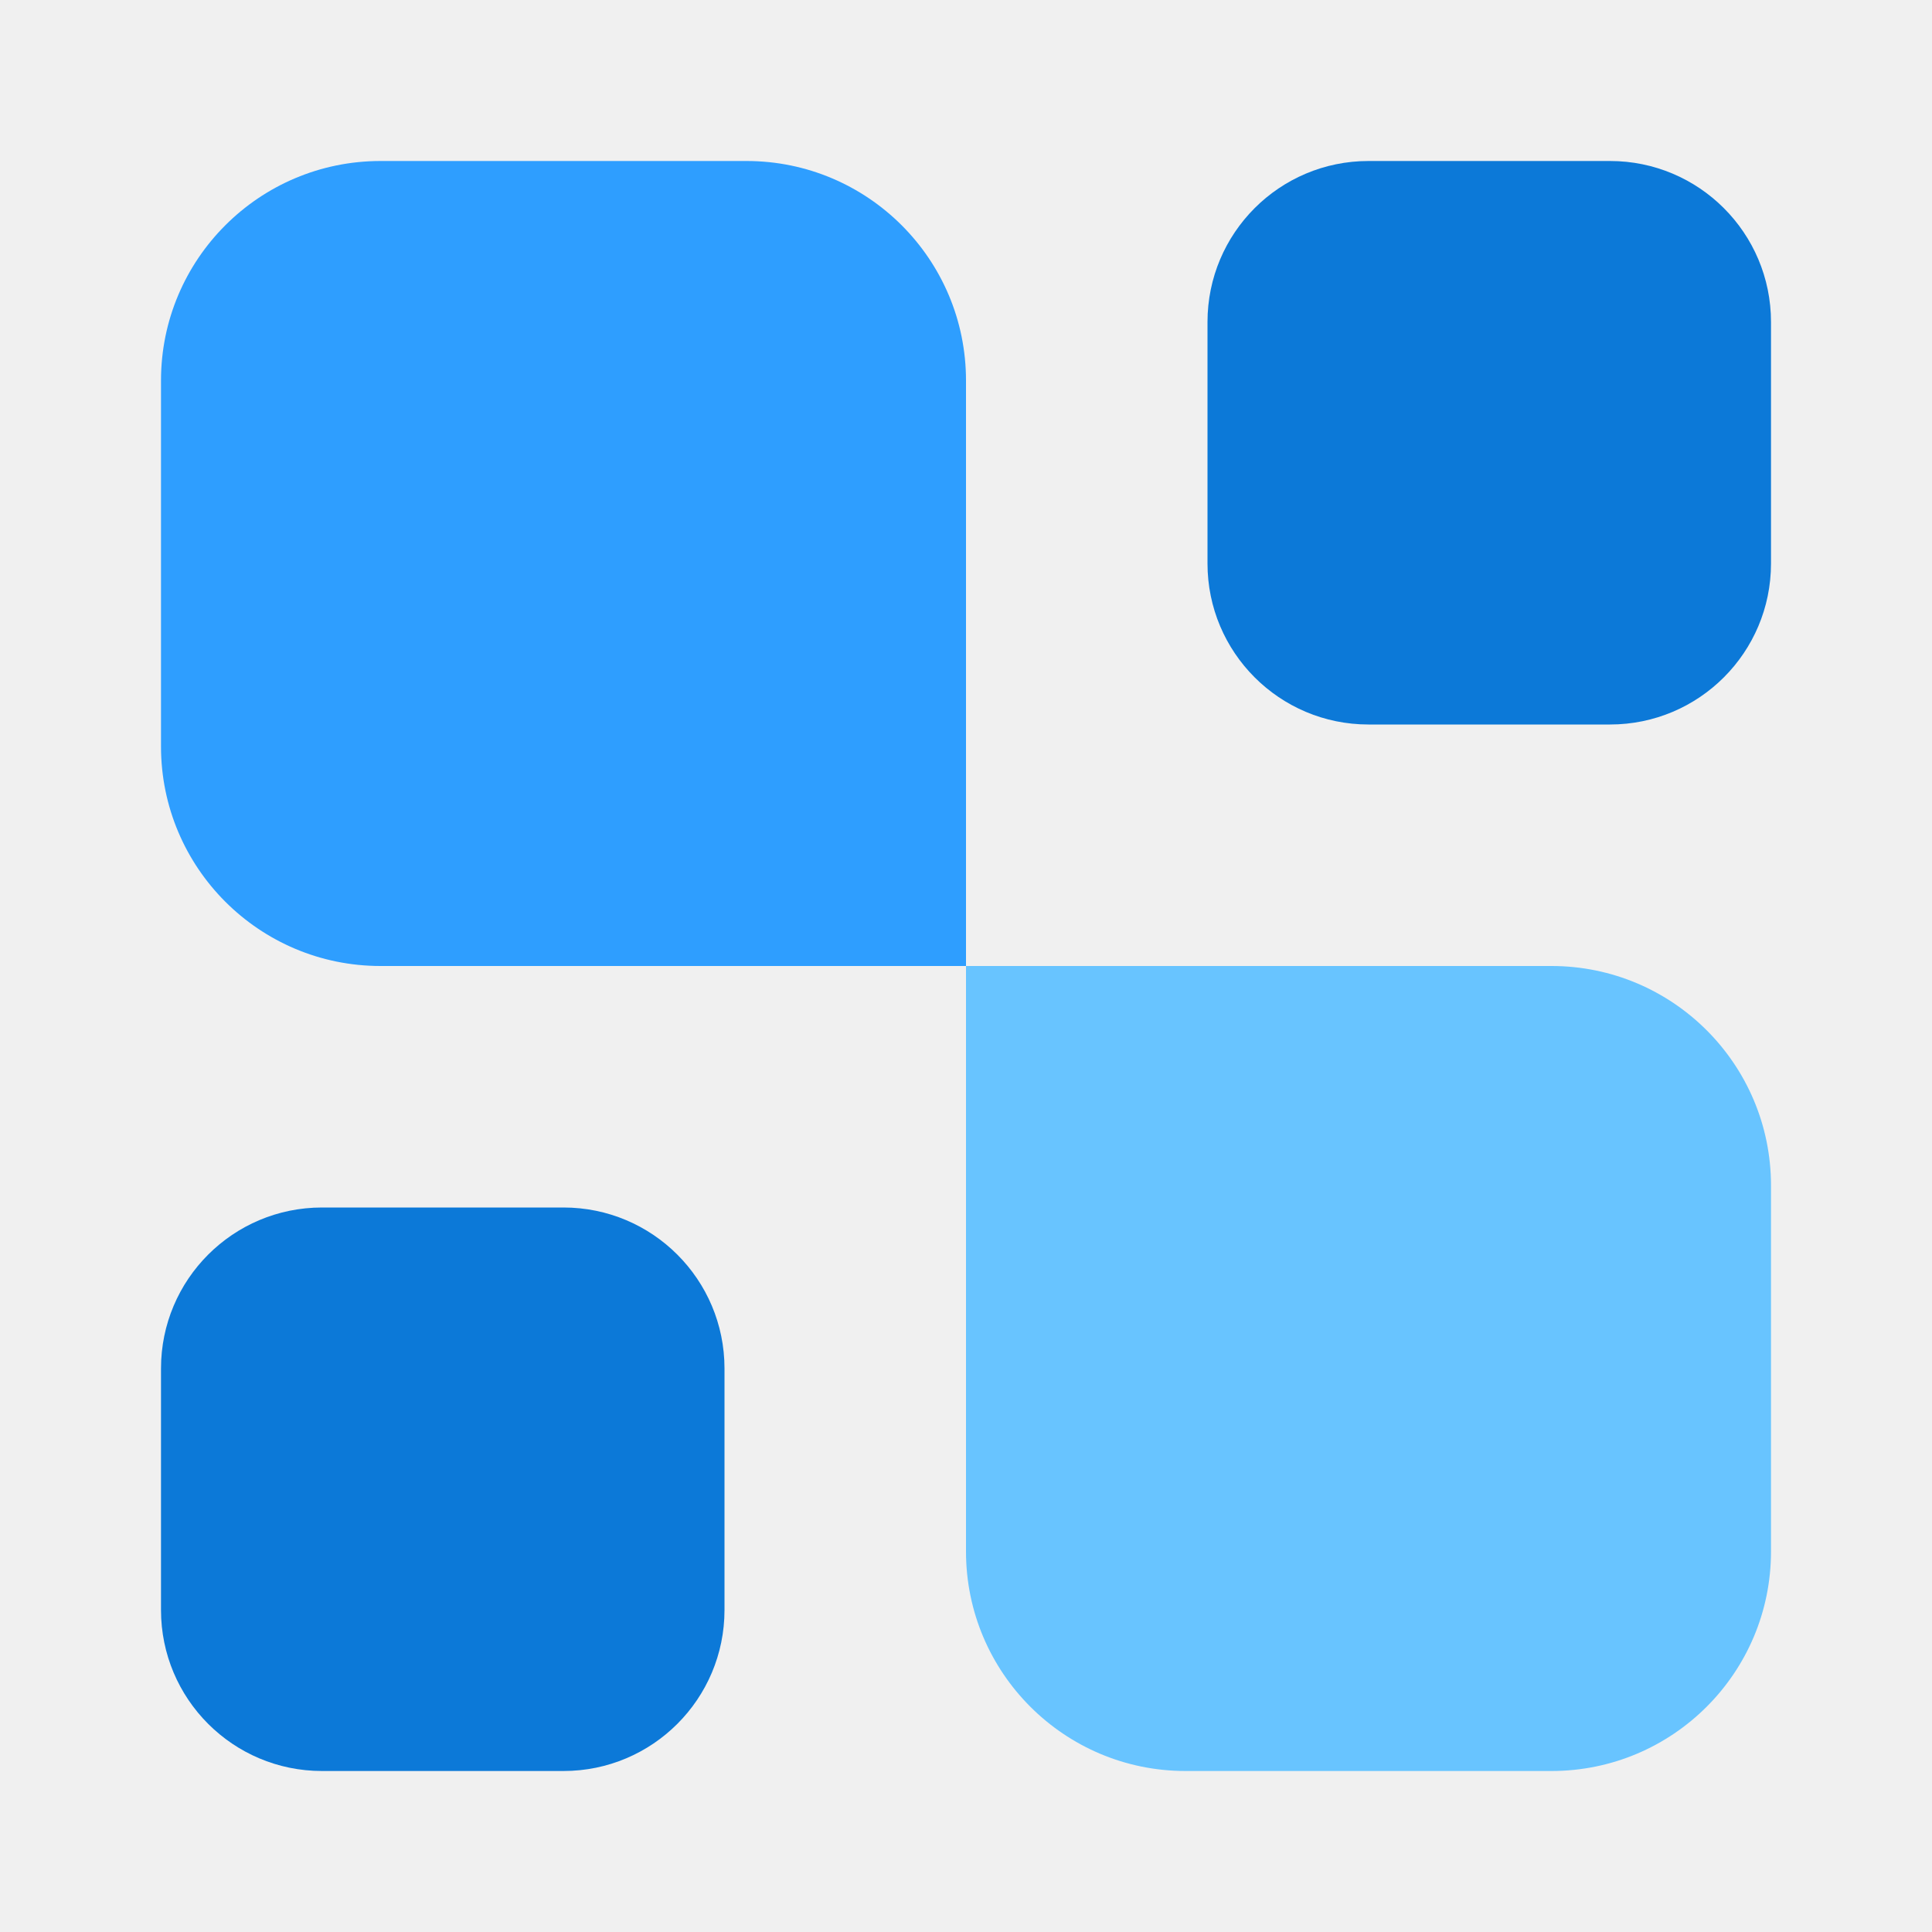
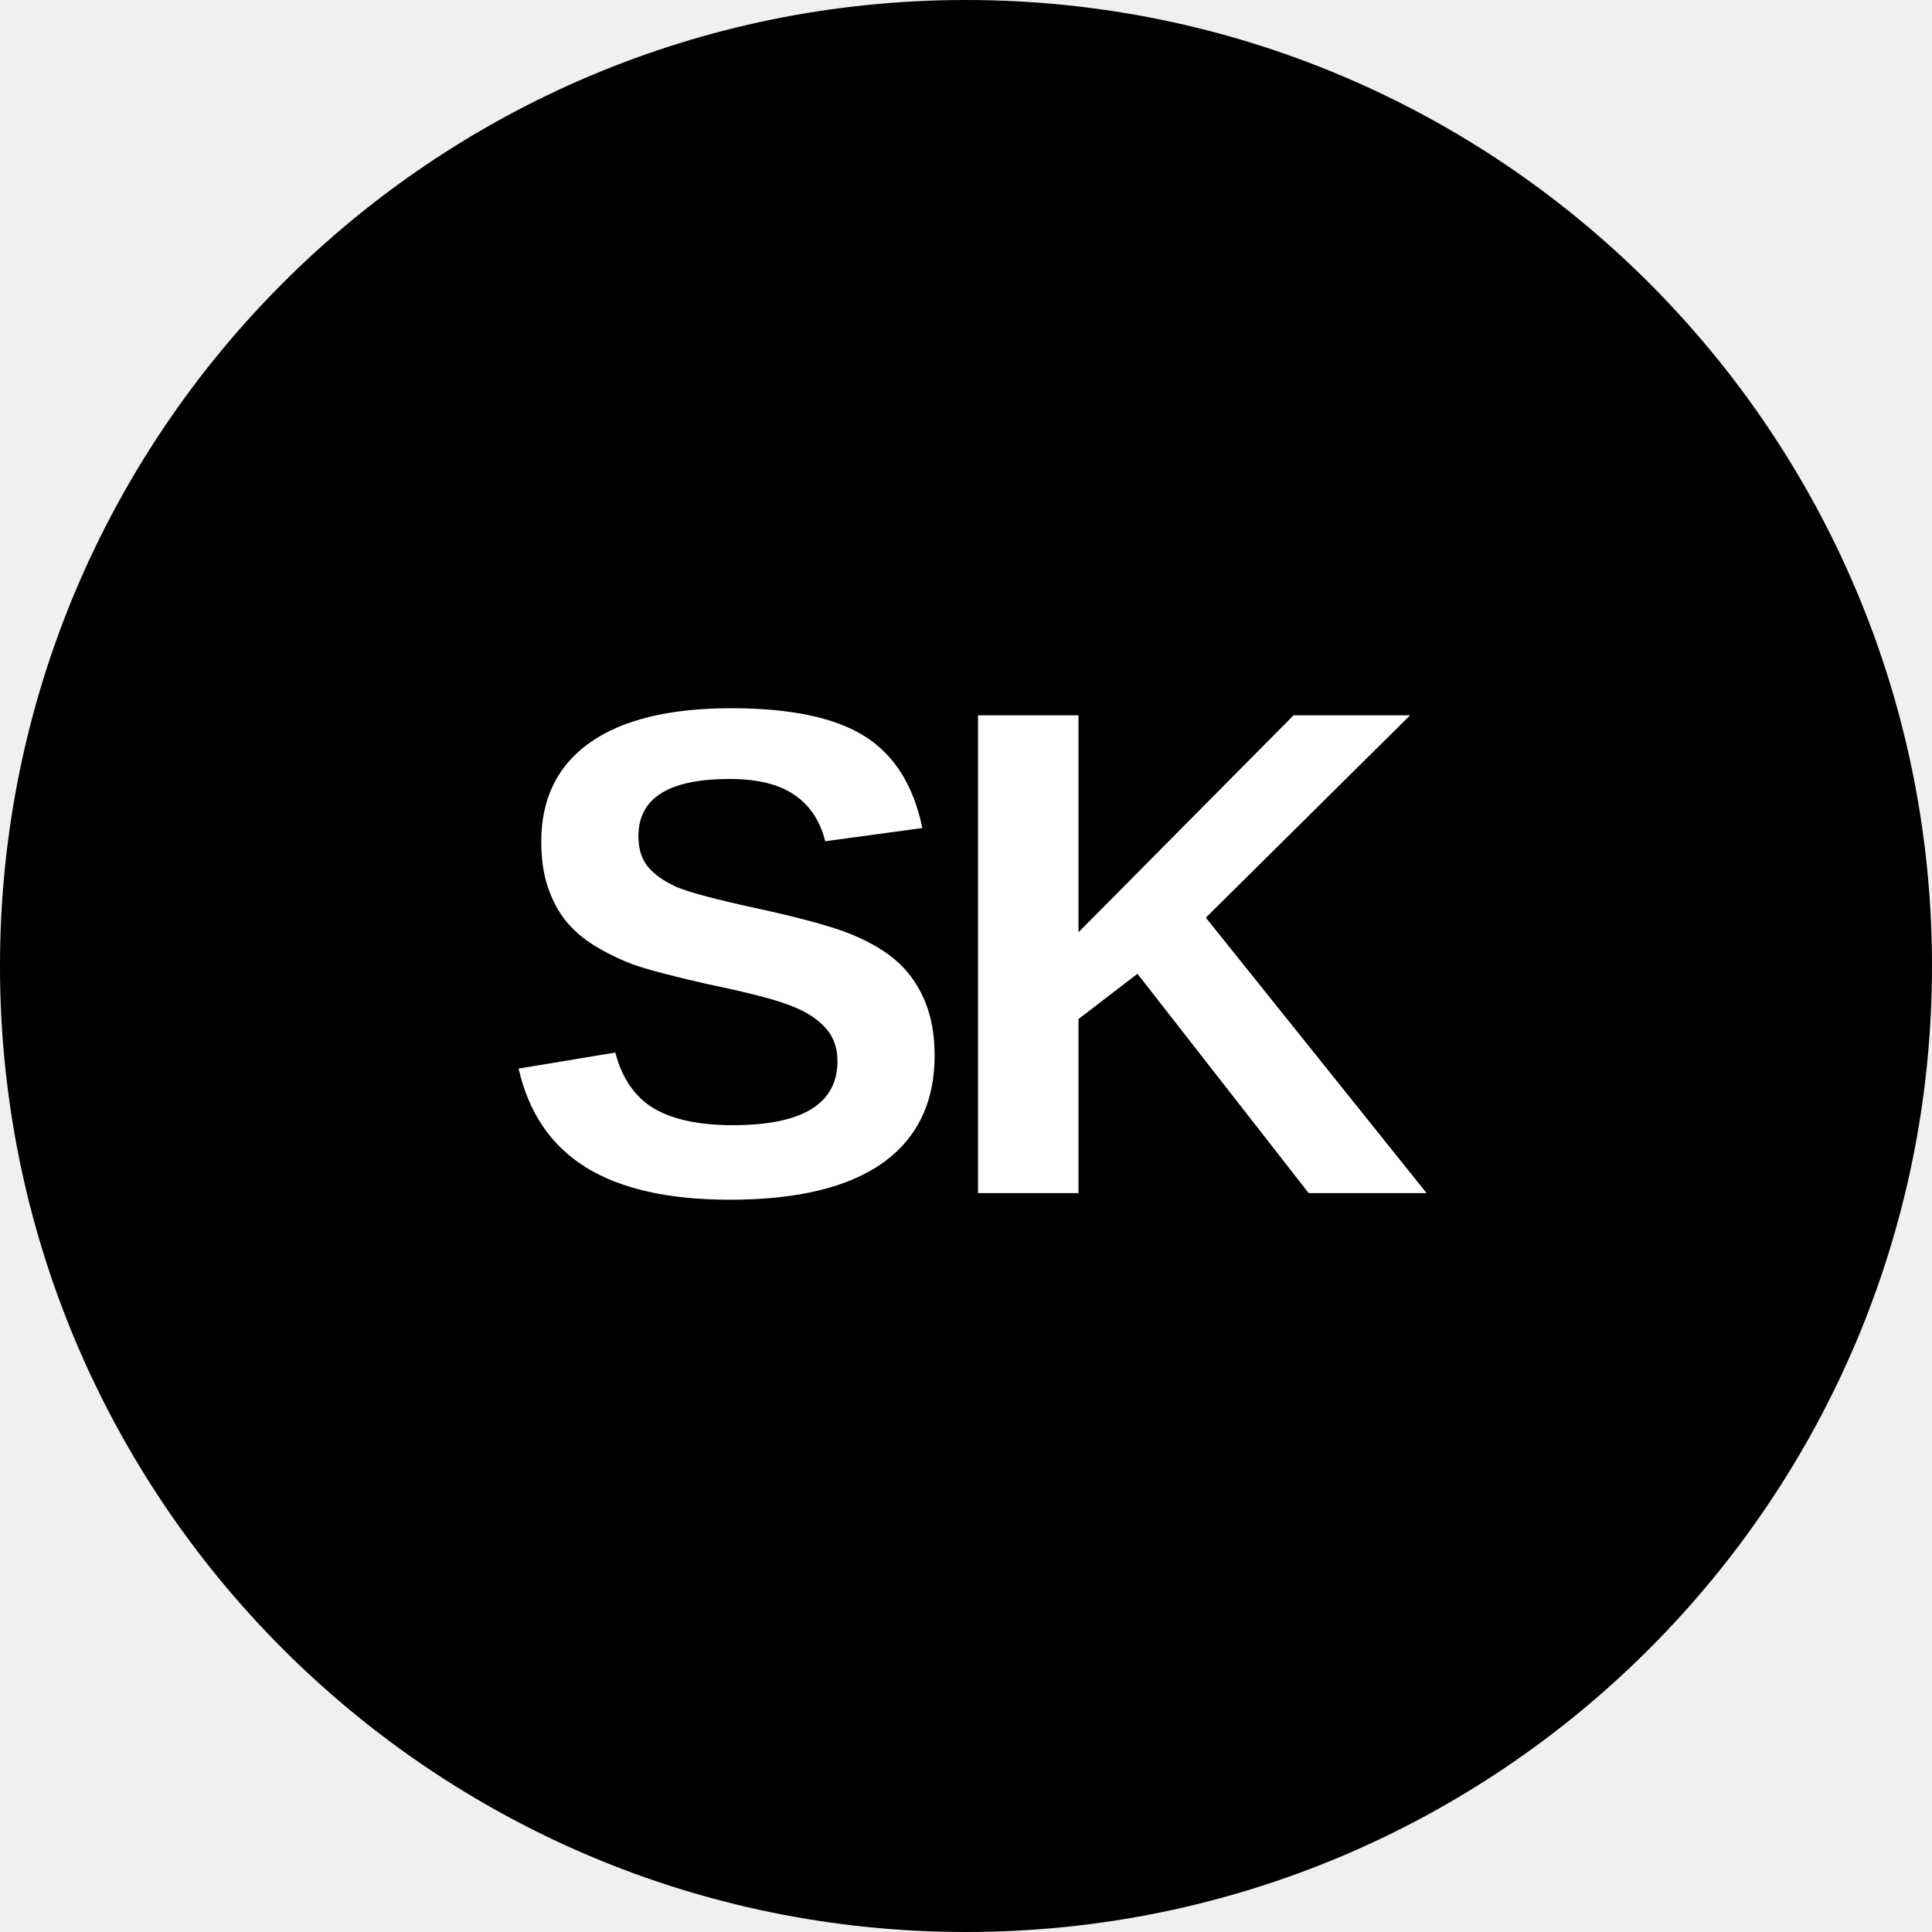
- <svg xmlns="http://www.w3.org/2000/svg" width="24" height="24" viewBox="0 0 24 24" fill="none">
-   <path d="M22 19.273C22 20.779 20.779 22 19.273 22H14.727C13.221 22 12 20.779 12 19.273V12H19.273C20.779 12 22 13.221 22 14.727V19.273Z" fill="#68C4FF" />
-   <path d="M20 2C21.105 2 22 2.895 22 4V7C22 8.105 21.105 9 20 9H17C15.895 9 15 8.105 15 7V4C15 2.895 15.895 2 17 2H20Z" fill="#0C79D8" />
-   <path d="M7 15C8.105 15 9 15.895 9 17V20C9 21.105 8.105 22 7 22H4C2.895 22 2 21.105 2 20V17C2 15.895 2.895 15 4 15H7Z" fill="#0C79D8" />
-   <path d="M12 12H4.727C3.221 12 2 10.779 2 9.273V4.727C2 3.221 3.221 2 4.727 2H9.273C10.779 2 12 3.221 12 4.727V12Z" fill="#2E9EFF" />
+ <svg xmlns="http://www.w3.org/2000/svg" viewBox="0 0 64 64" role="img" aria-label="SK monogram">
+   <circle cx="32" cy="32" r="32" fill="#000" />
+   <text x="32" y="33" fill="#fff" font-family="Arial, Helvetica, sans-serif" font-size="23" font-weight="700" letter-spacing="-1" text-anchor="middle" dominant-baseline="middle">SK</text>
</svg>
